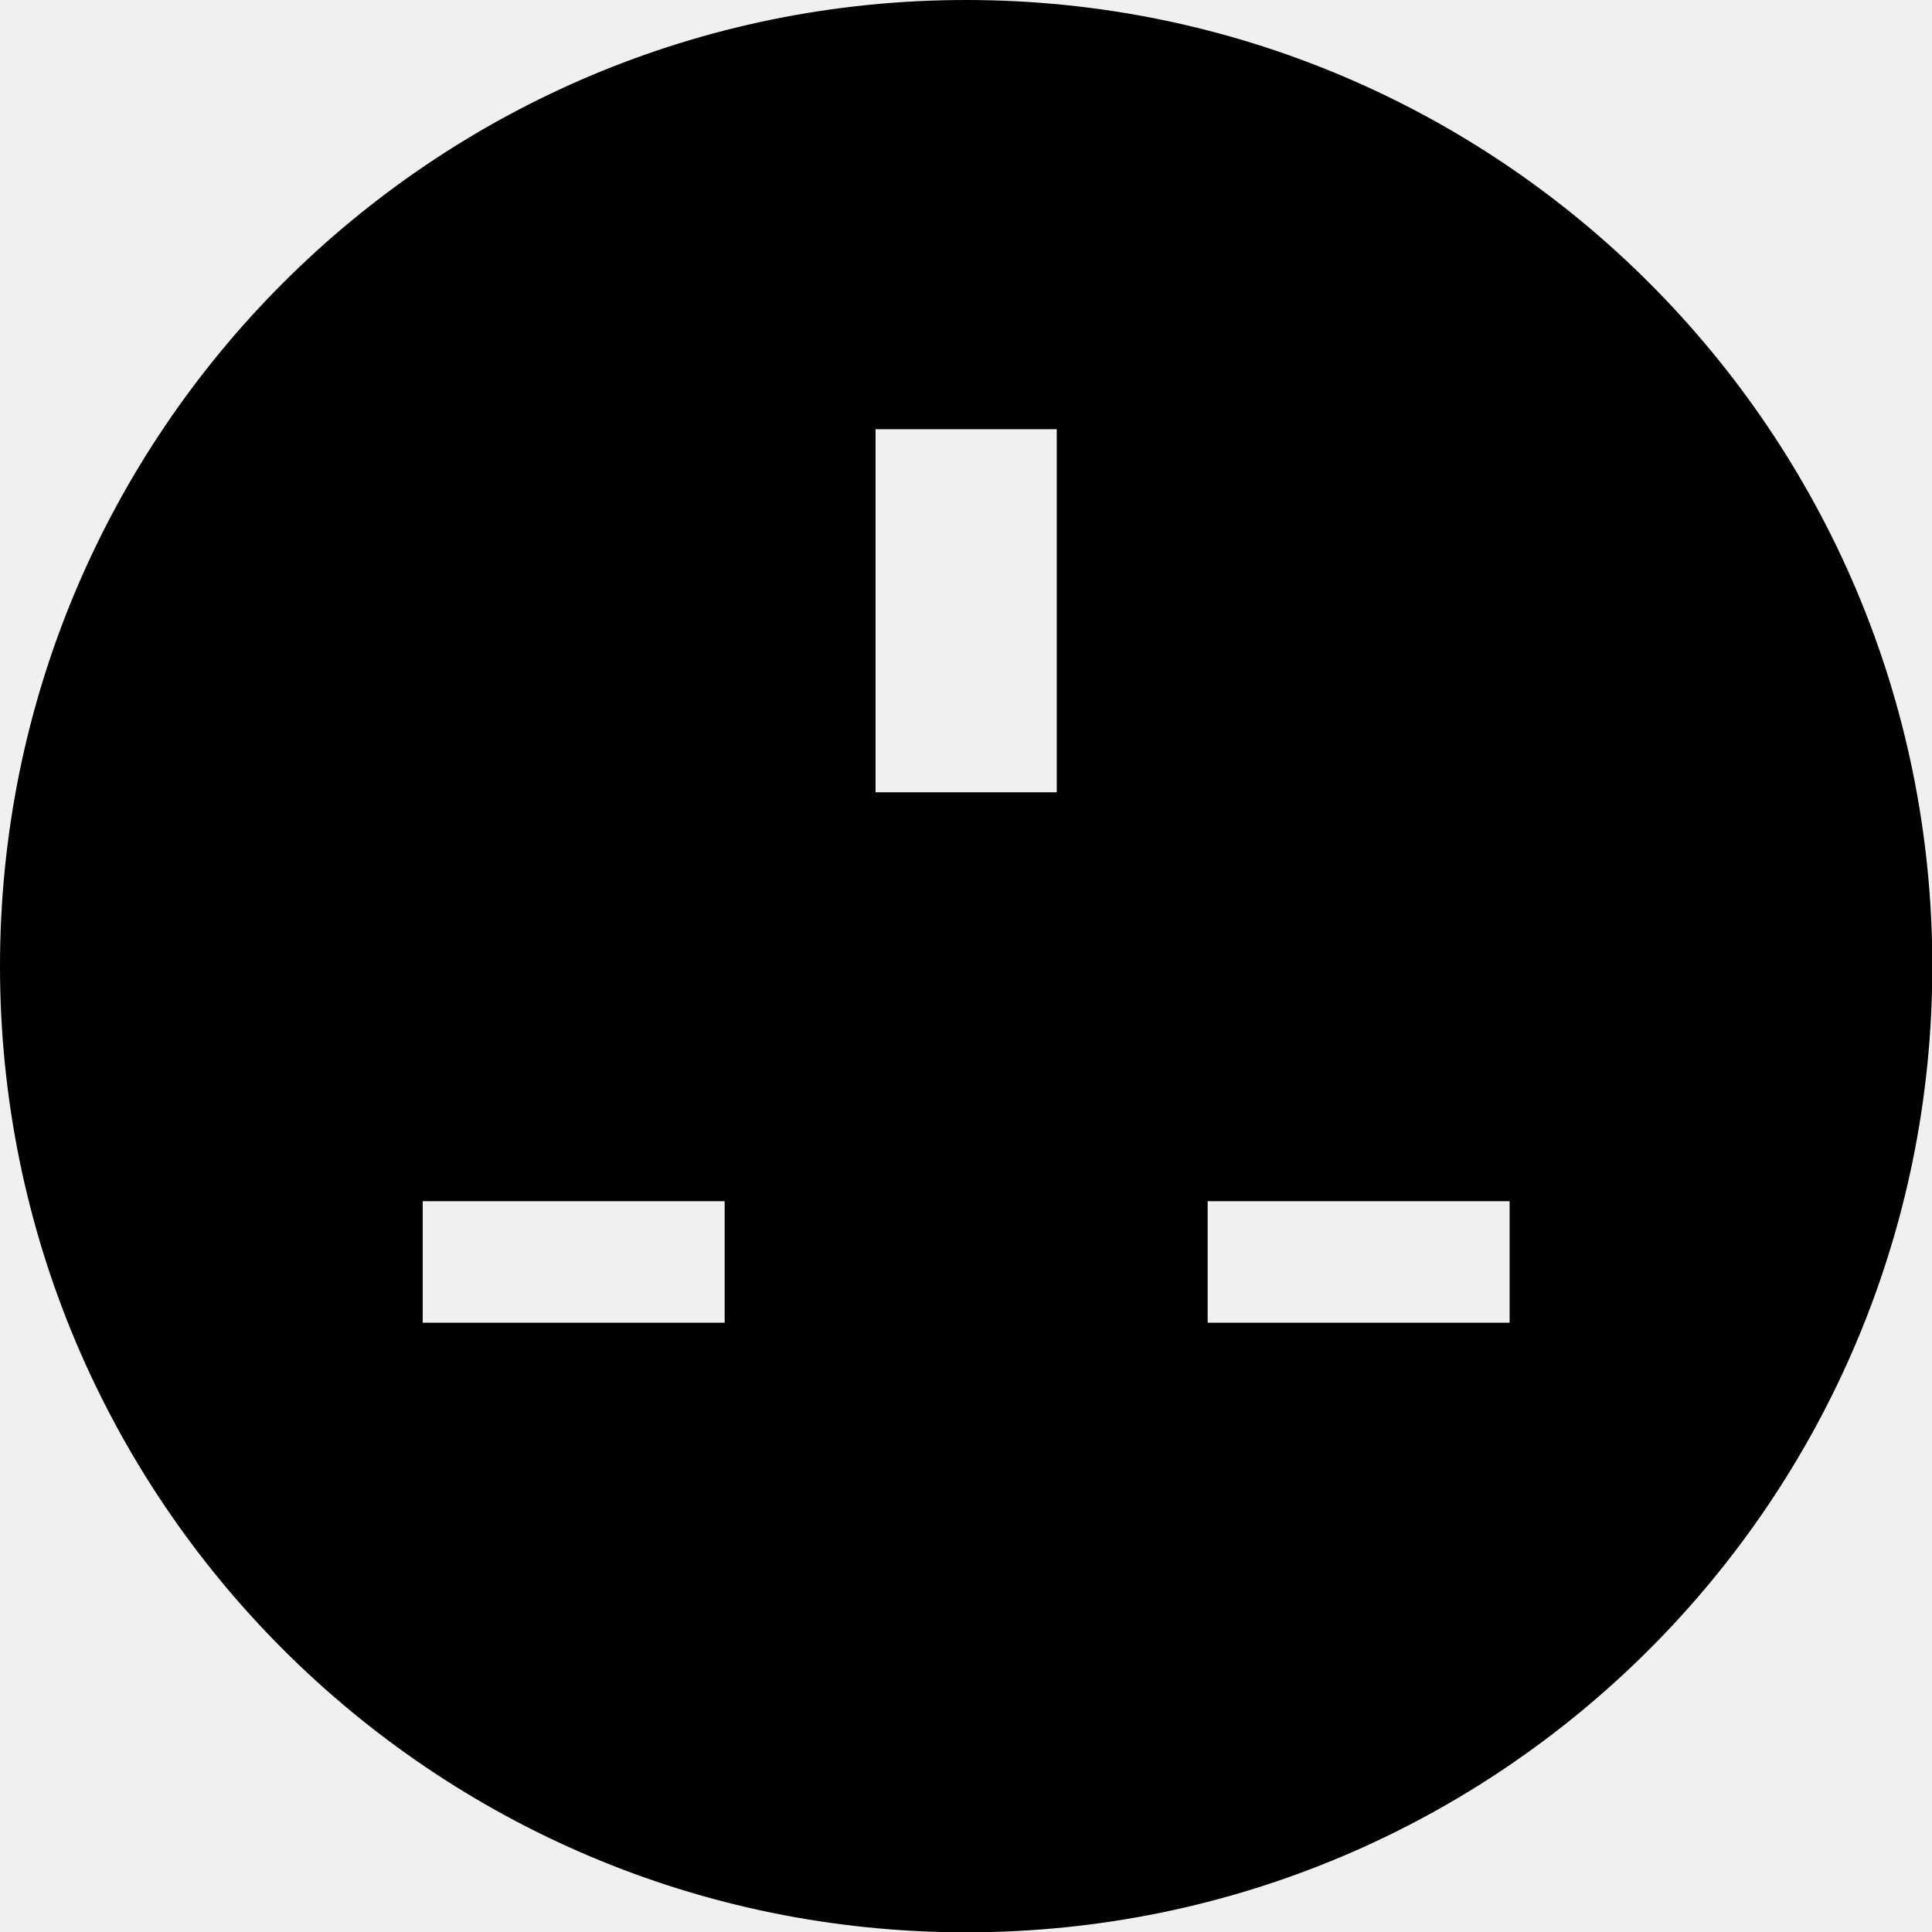
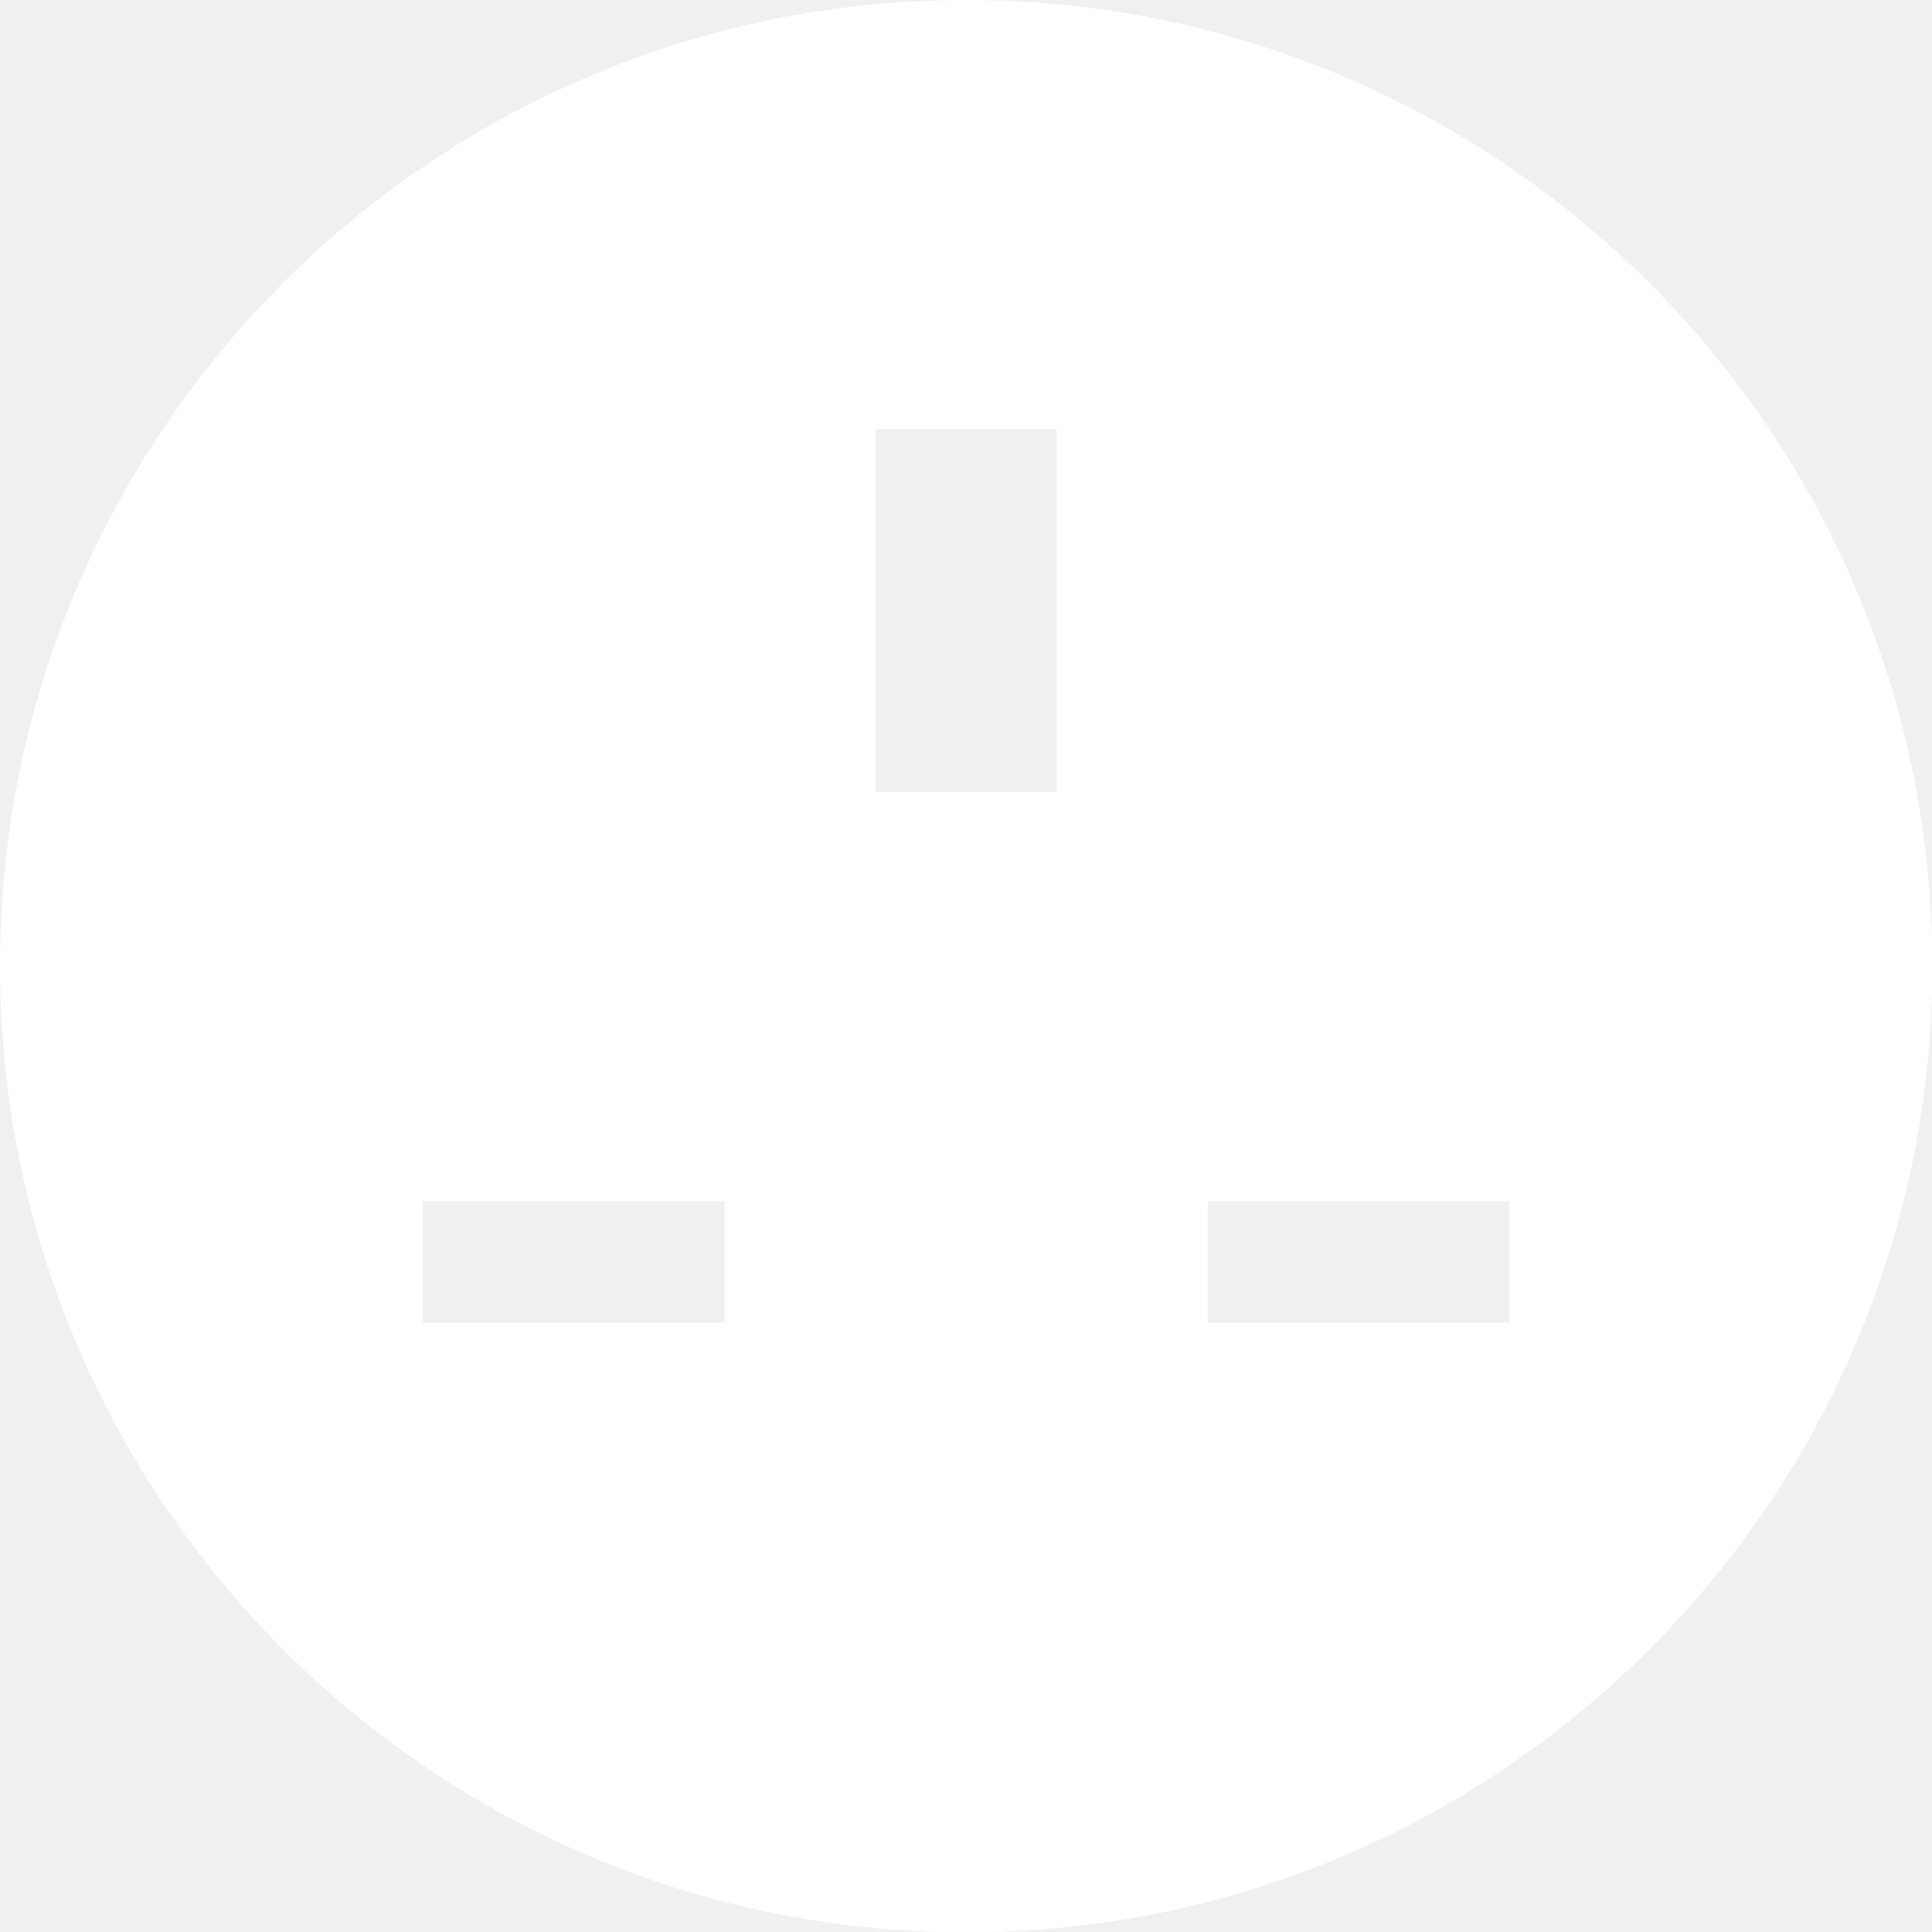
<svg xmlns="http://www.w3.org/2000/svg" viewBox="40.39 20.39 119.2 119.2">
-   <path d="M100,20.39A59.61,59.61,0,1,0,159.61,80,59.61,59.61,0,0,0,100,20.39ZM85.1,102H66.47V94.5H85.1Zm20.49-32.73H94.41V46.87h11.18ZM133.53,102H114.9V94.5h18.63Z" fill="#000000" />
+   <path d="M100,20.39A59.61,59.61,0,1,0,159.61,80,59.61,59.61,0,0,0,100,20.39ZM85.1,102H66.47V94.5H85.1Zm20.49-32.73H94.41V46.87h11.18ZM133.53,102H114.9V94.5h18.63Z" fill="#ffffff" />
</svg>
